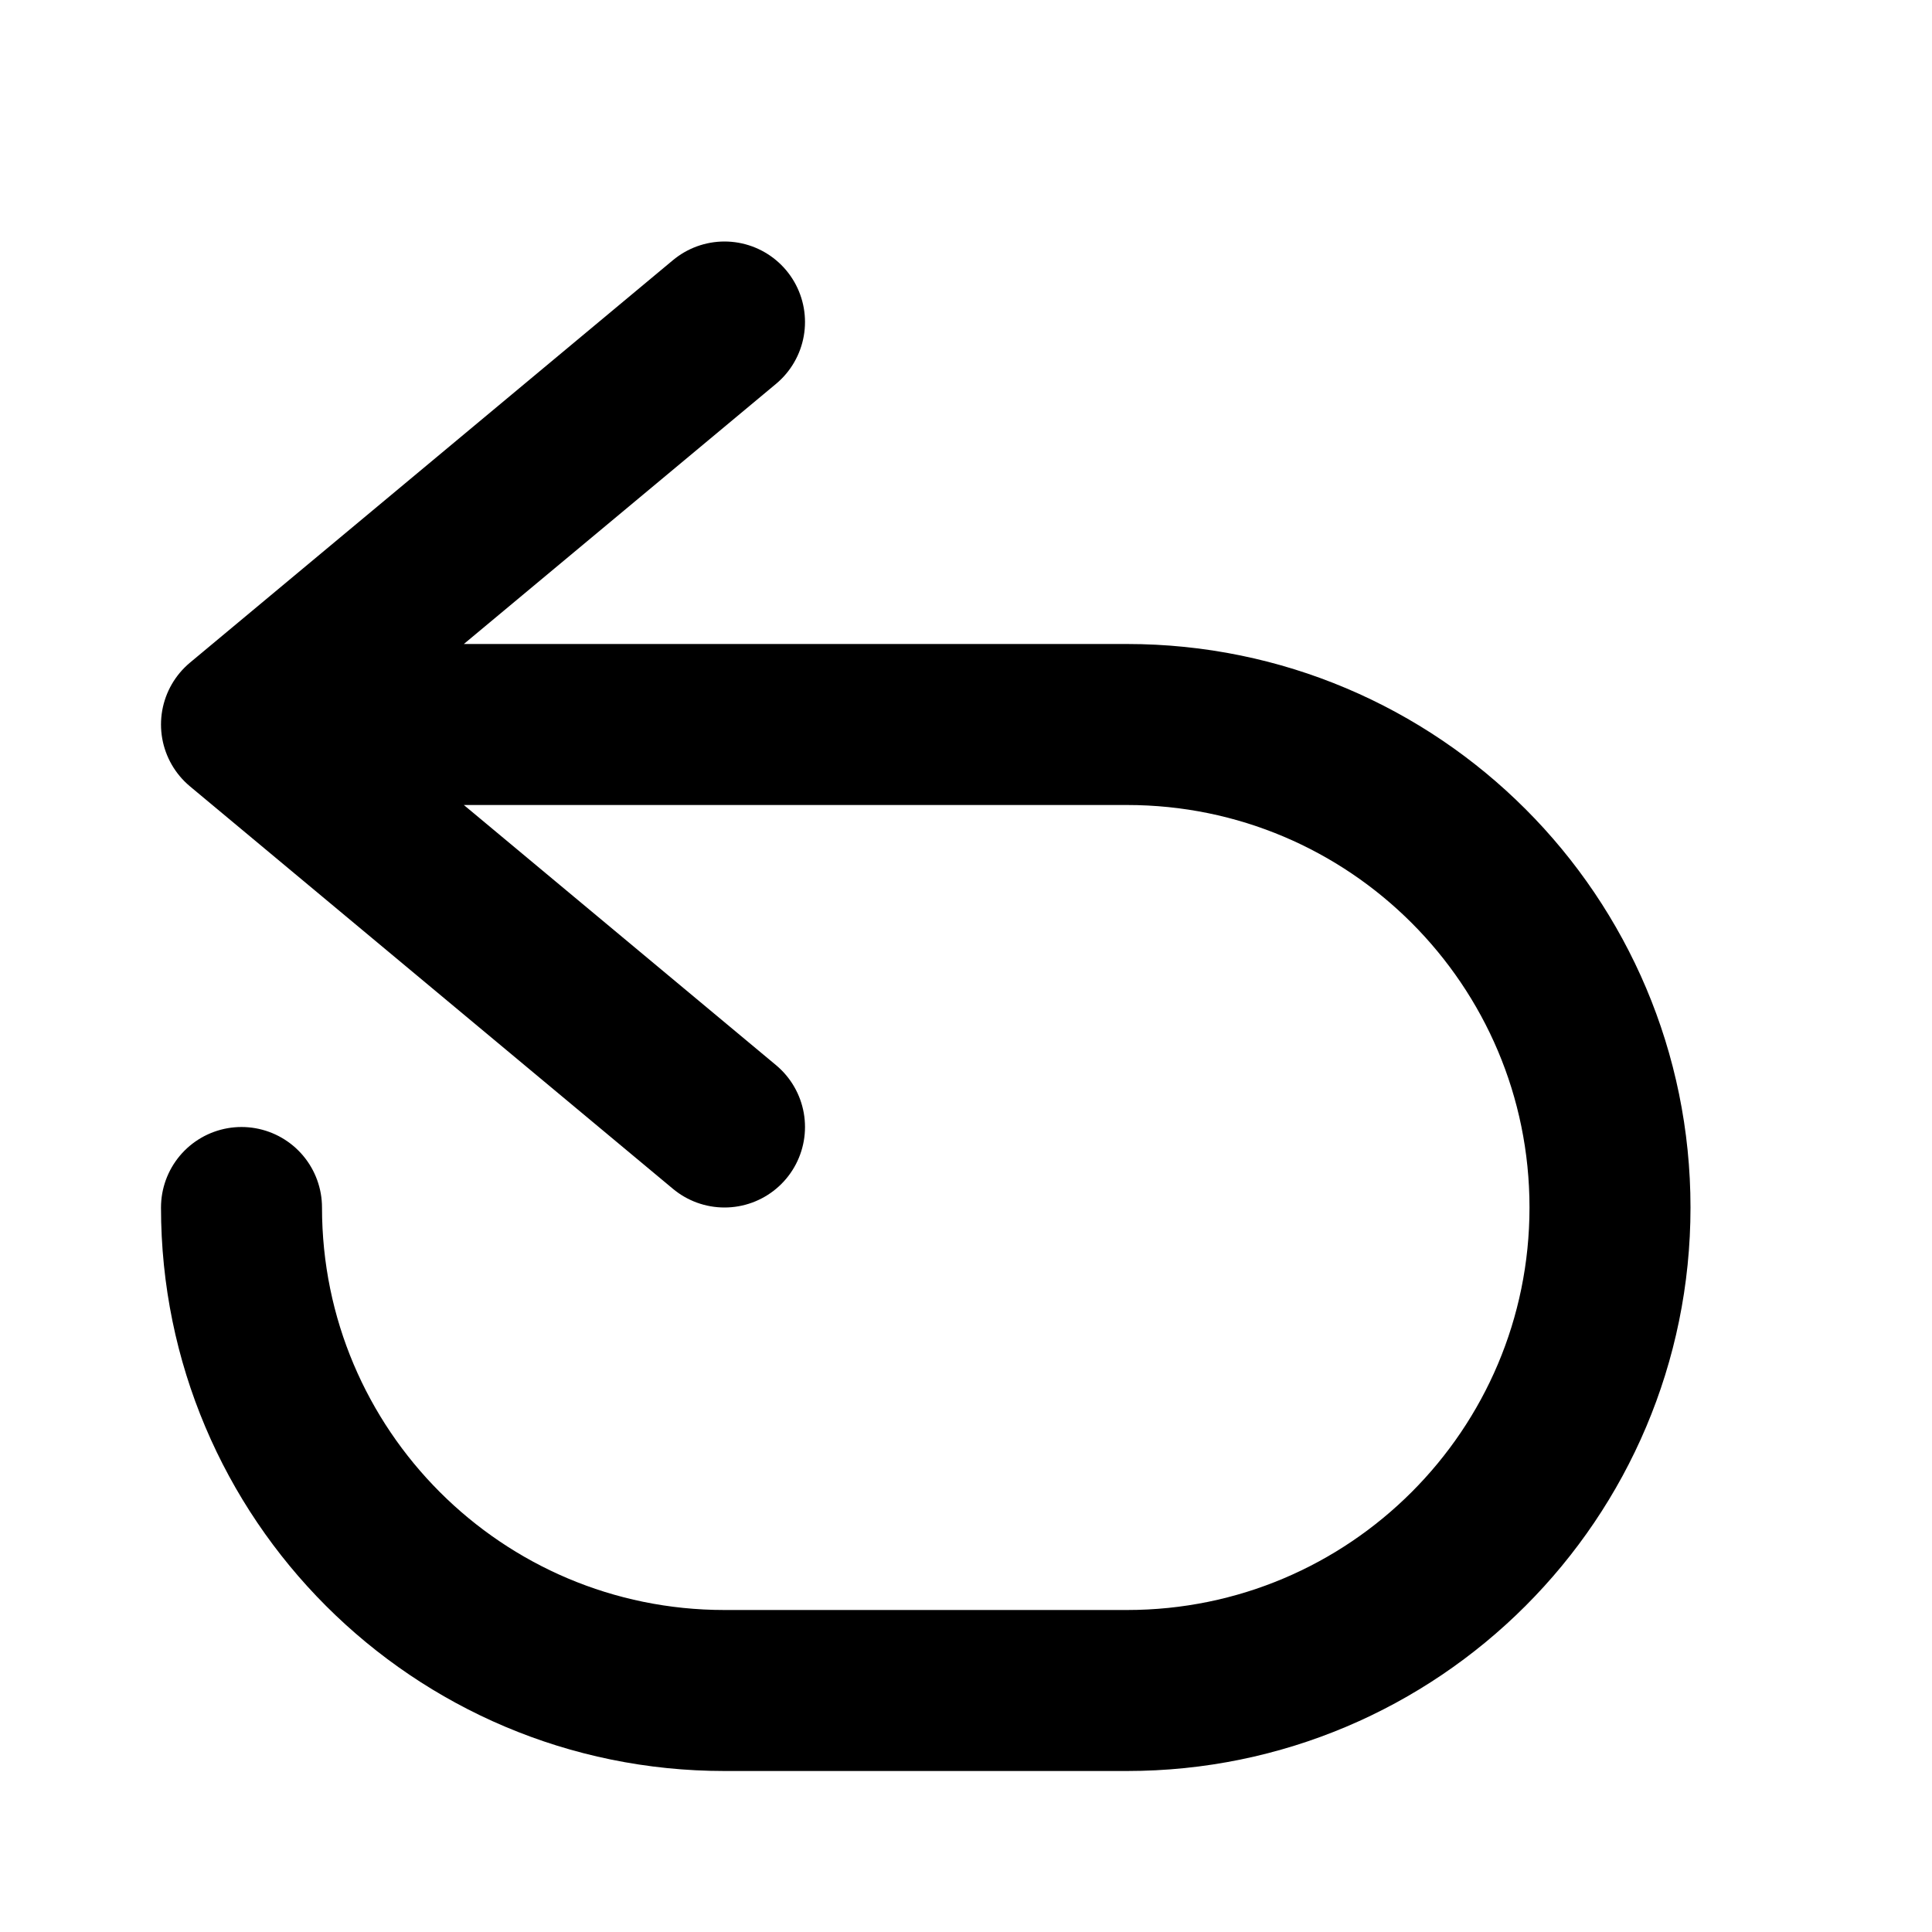
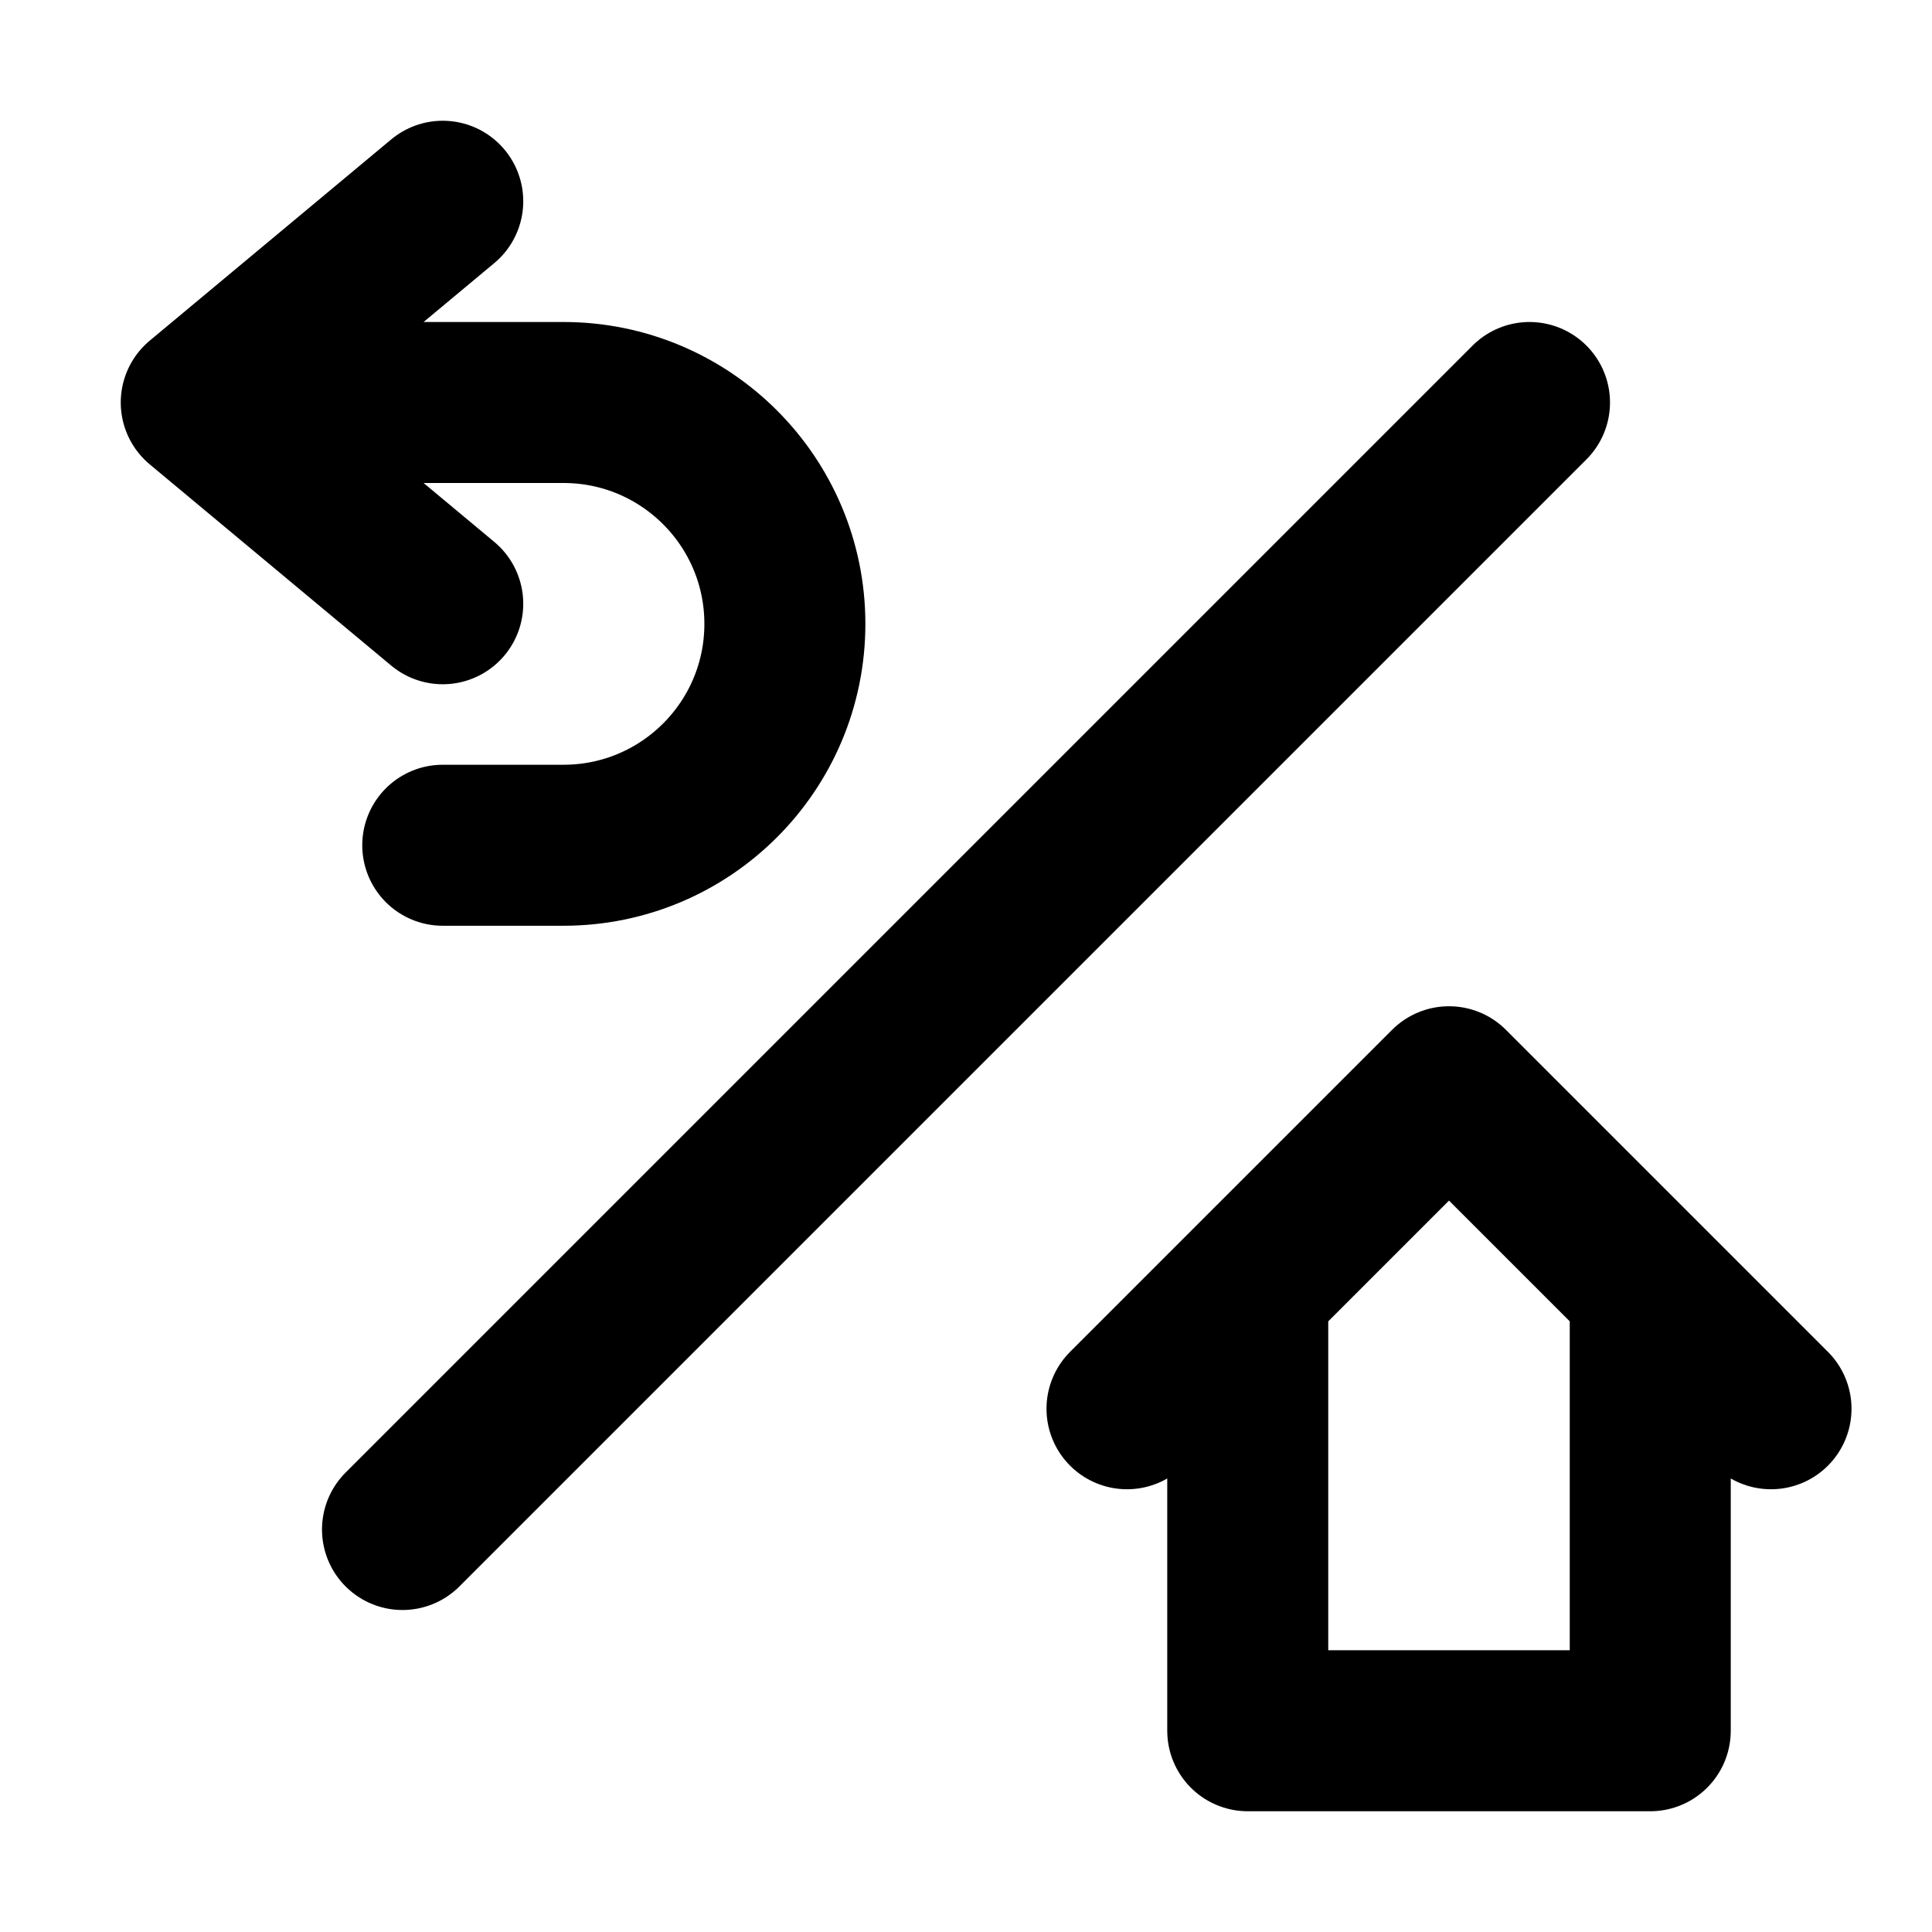
<svg xmlns="http://www.w3.org/2000/svg" width="24" height="24" viewBox="0 0 24 24" fill="none" stroke="currentColor" stroke-width="2" stroke-linecap="round" stroke-linejoin="round">
-   <path d="M9,4L3,9L9,14M3,9H14A6,6 0,0 1,14,21H9A6,6 0,0 1,3,15" />
+   <path d="M5.5,2.5L2.5,5L5.5,7.5M2.5,5H7A2.75,2.75 0,0 1,7,10.5H5.5" />
+   <path d="M19,5L5,19" />
+   <path d="M14,17.5L18,13.5L22,17.5M15.5,16V21.5H20.5V16" />
</svg>
